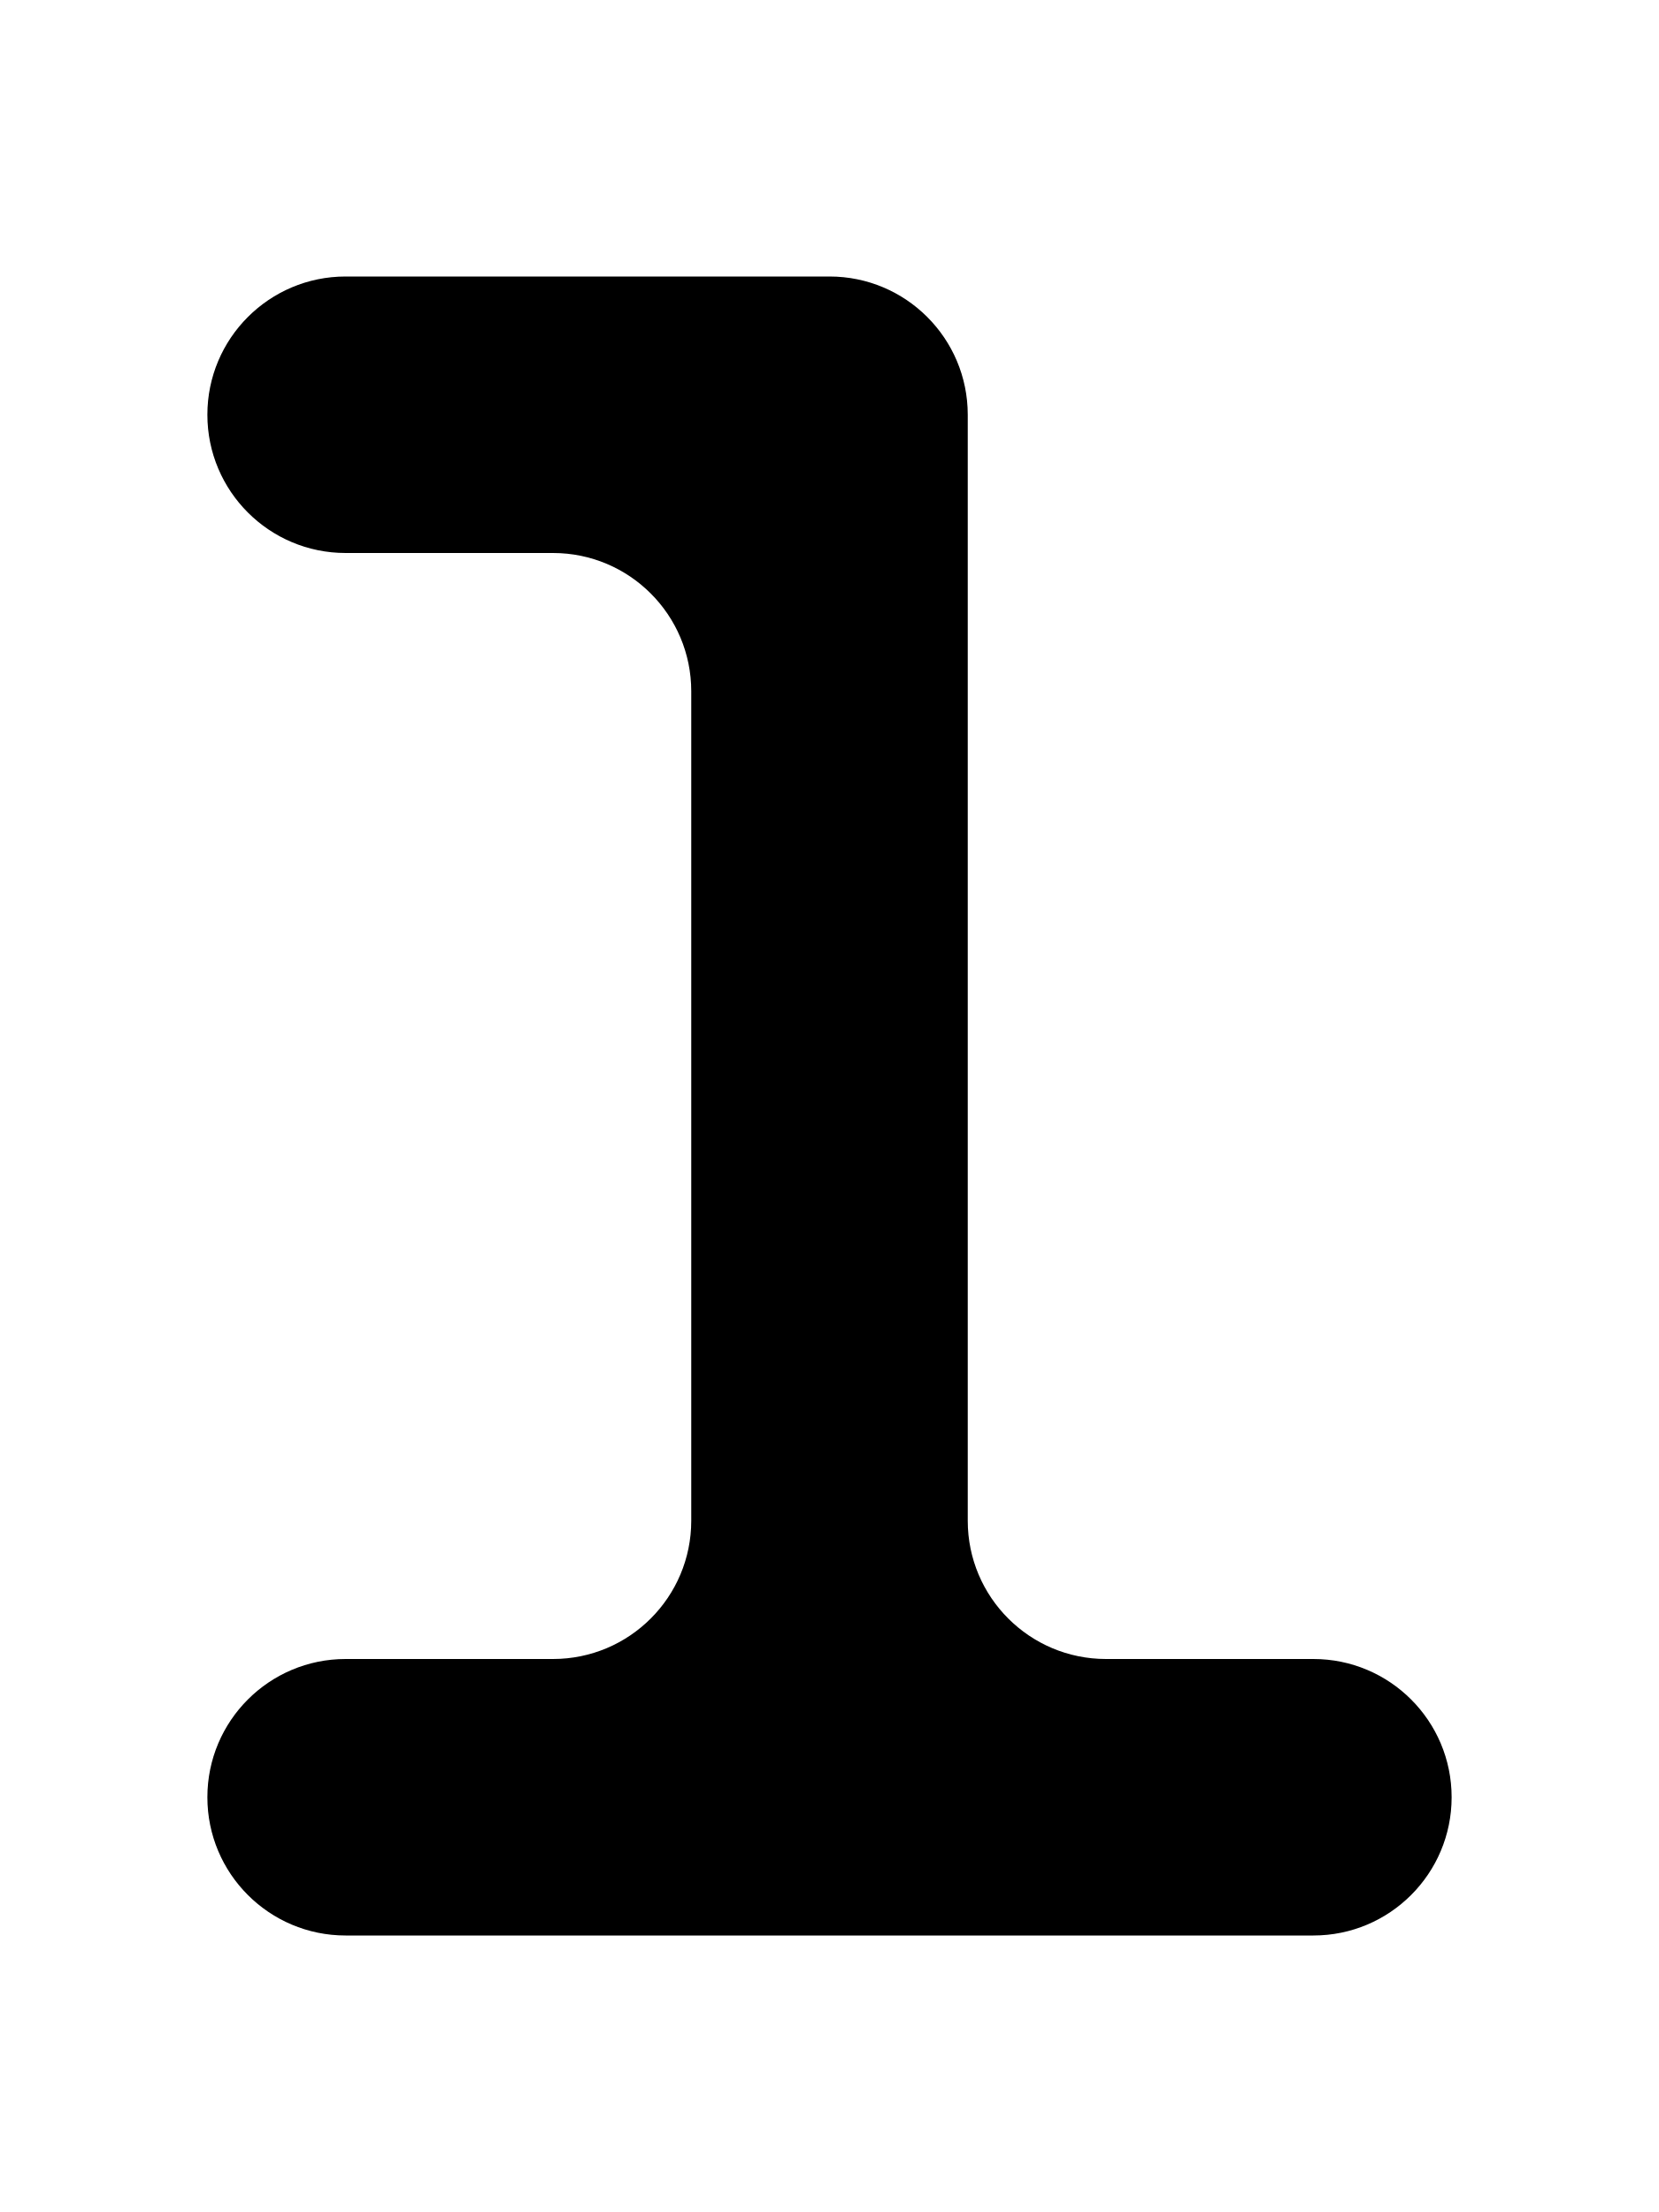
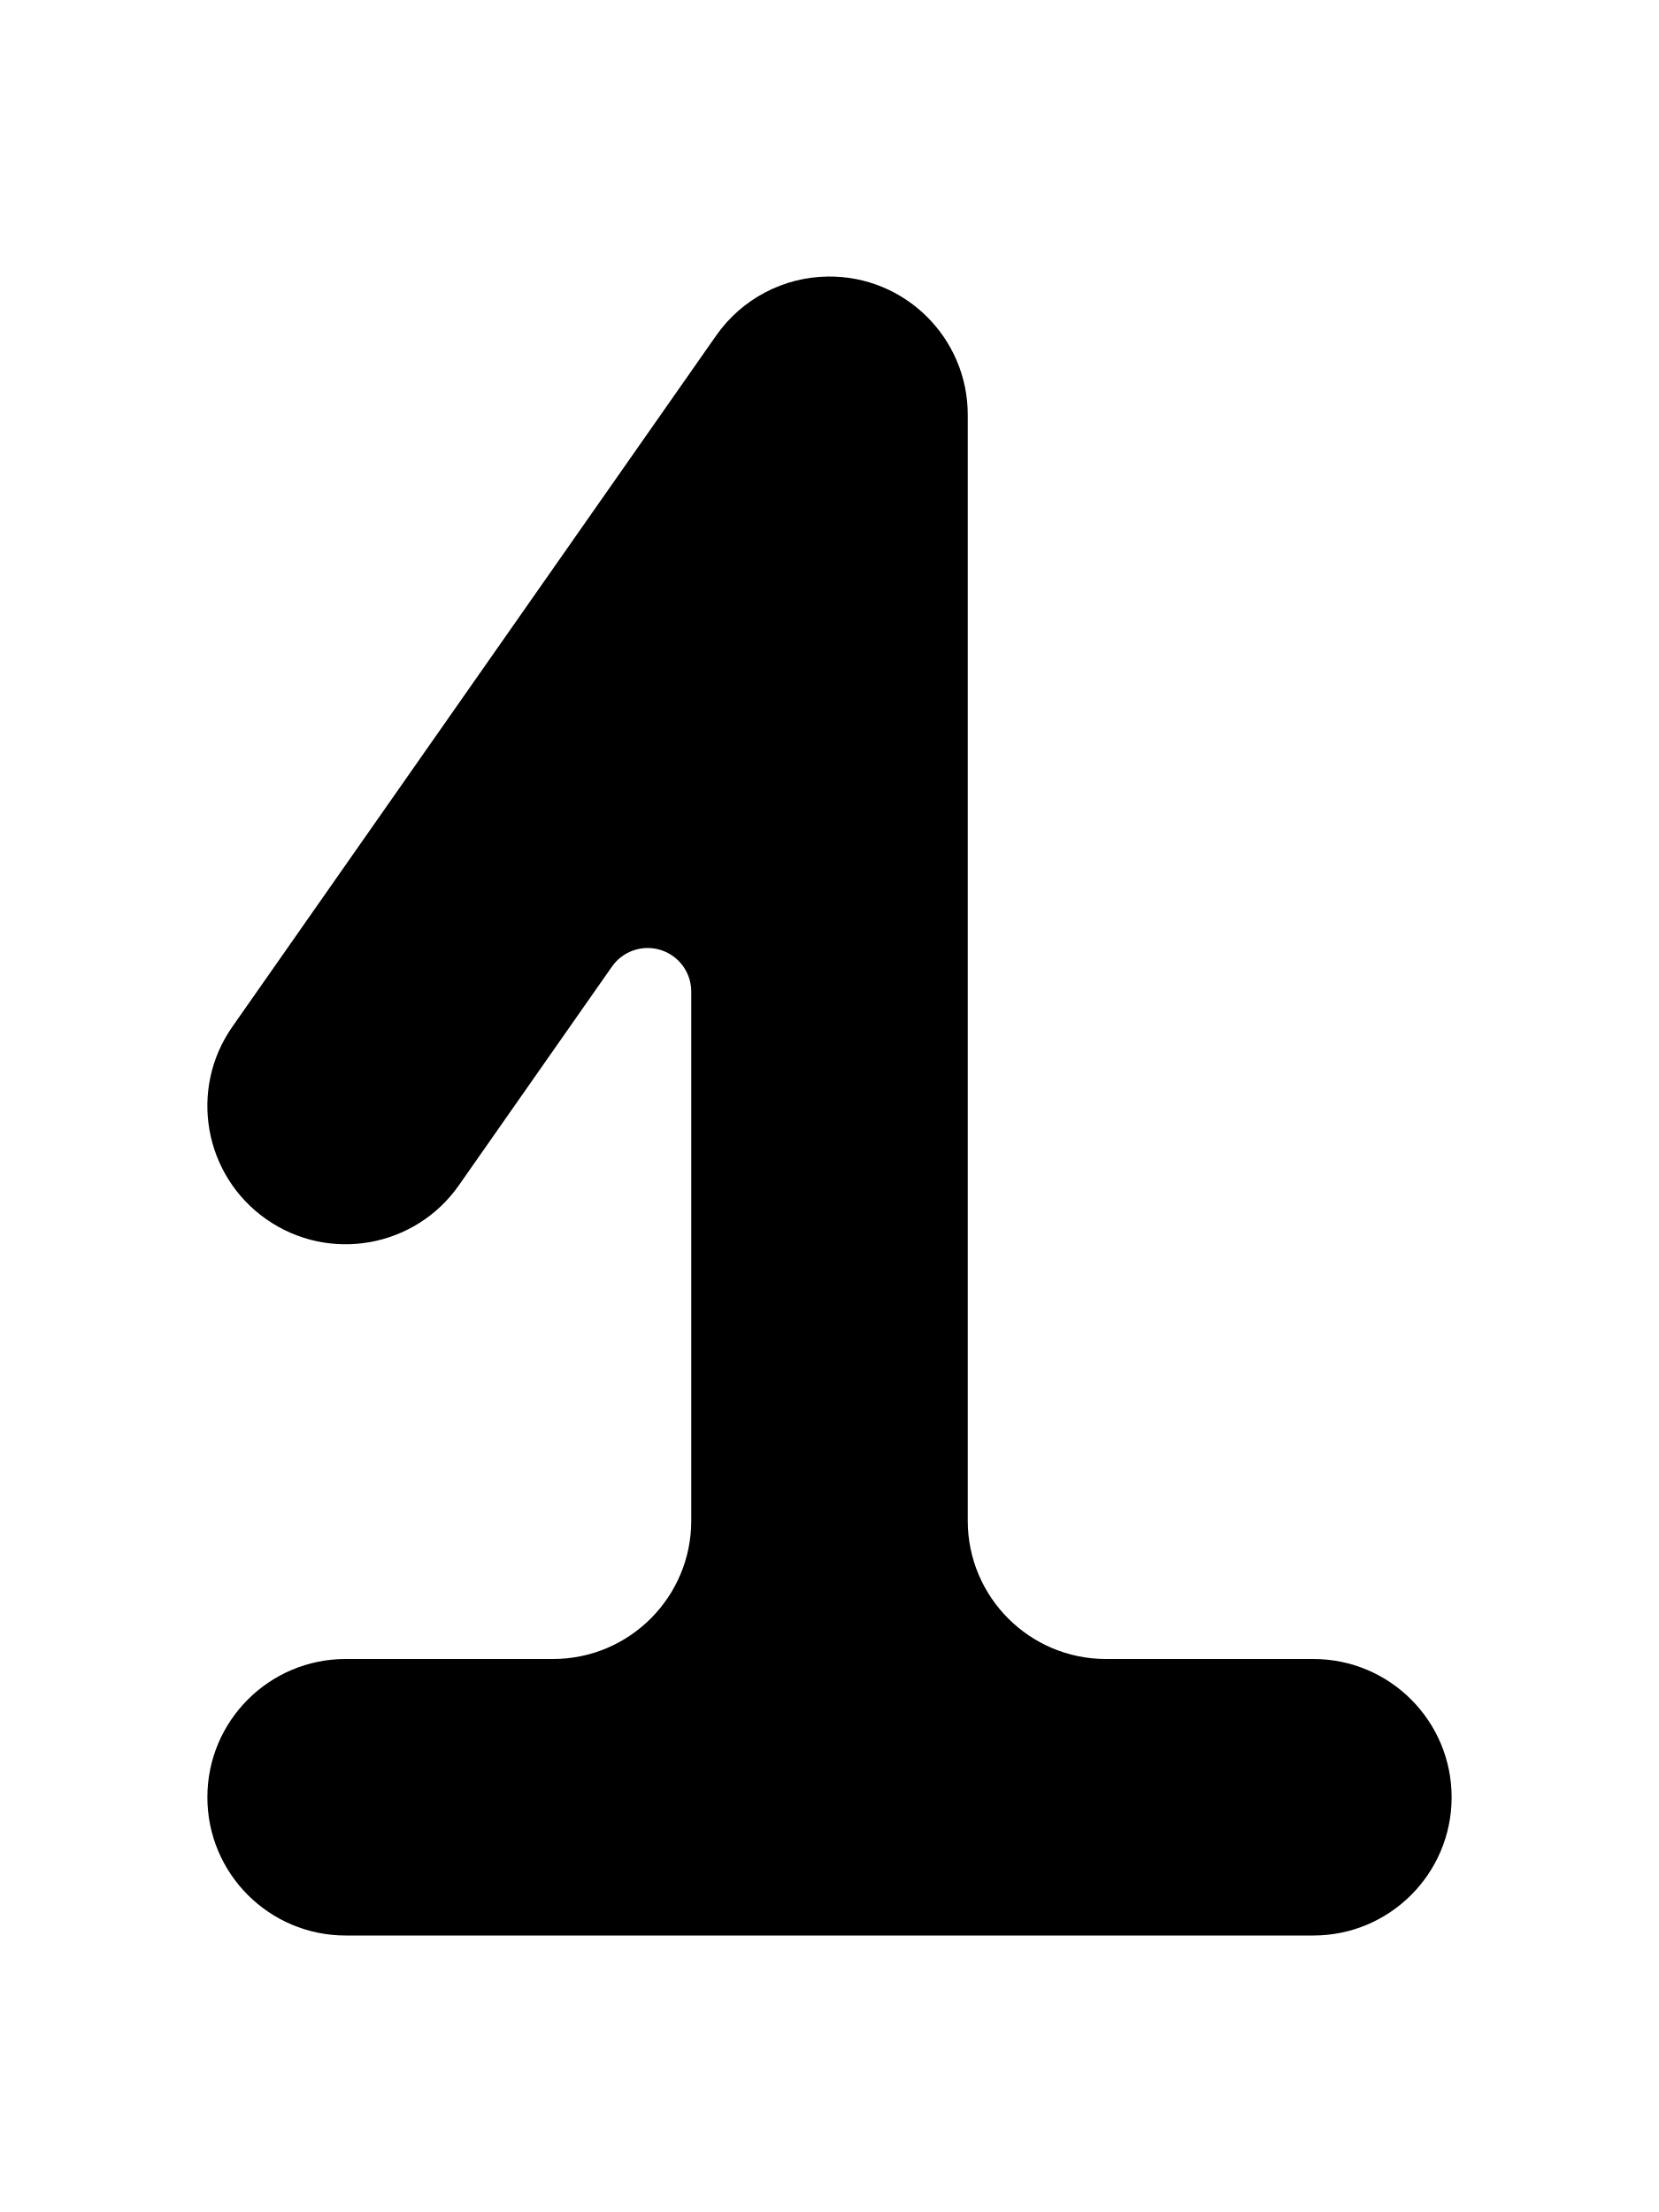
<svg xmlns="http://www.w3.org/2000/svg" width="768" height="1024" viewBox="0 0 768 1024" version="1.1" id="svg1">
  <defs id="defs1">
    </defs>
  <g id="layer1">
-     <path style="baseline-shift:baseline;display:inline;overflow:visible;opacity:1;vector-effect:none;stroke-linecap:round;stroke-linejoin:round;enable-background:accumulate;stop-color:#000000;stop-opacity:1" d="m 160,128 c -35.346,0 -64,28.654 -64,64 0,35.346 28.654,64 64,64 h 96 a 64,64 45 0 1 64,64 v 384 a 64,64 135 0 1 -64,64 h -96 c -35.346,0 -64,28.654 -64,64 0,35.346 28.654,64 64,64 h 224 224 c 35.346,0 64,-28.654 64,-64 0,-35.346 -28.654,-64 -64,-64 h -96 a 64,64 45 0 1 -64,-64 l 0,-512 c -0.004,-35.345 -28.655,-63.996 -64,-64 z" id="path22" />
+     <path style="baseline-shift:baseline;display:inline;overflow:visible;opacity:1;vector-effect:none;stroke-linecap:round;stroke-linejoin:round;enable-background:accumulate;stop-color:#000000;stop-opacity:1" d="m 383.295,128.018 c -20.631,0.225 -39.889,10.382 -51.727,27.281 l -224,320 c -20.27,28.957 -13.227,68.863 15.73,89.133 28.957,20.27 68.863,13.227 89.133,-15.73 l 70.867,-101.239 A 20.174,20.174 17.496 0 1 320,459.031 V 704 a 64,64 135 0 1 -64,64 h -96 c -35.346,0 -64,28.654 -64,64 0,35.346 28.654,64 64,64 h 224 224 c 35.346,0 64,-28.654 64,-64 0,-35.346 -28.654,-64 -64,-64 h -96 a 64,64 45 0 1 -64,-64 l 0,-512 c -0.011,-35.615 -29.092,-64.371 -64.705,-63.982 z" id="path46" />
  </g>
</svg>
